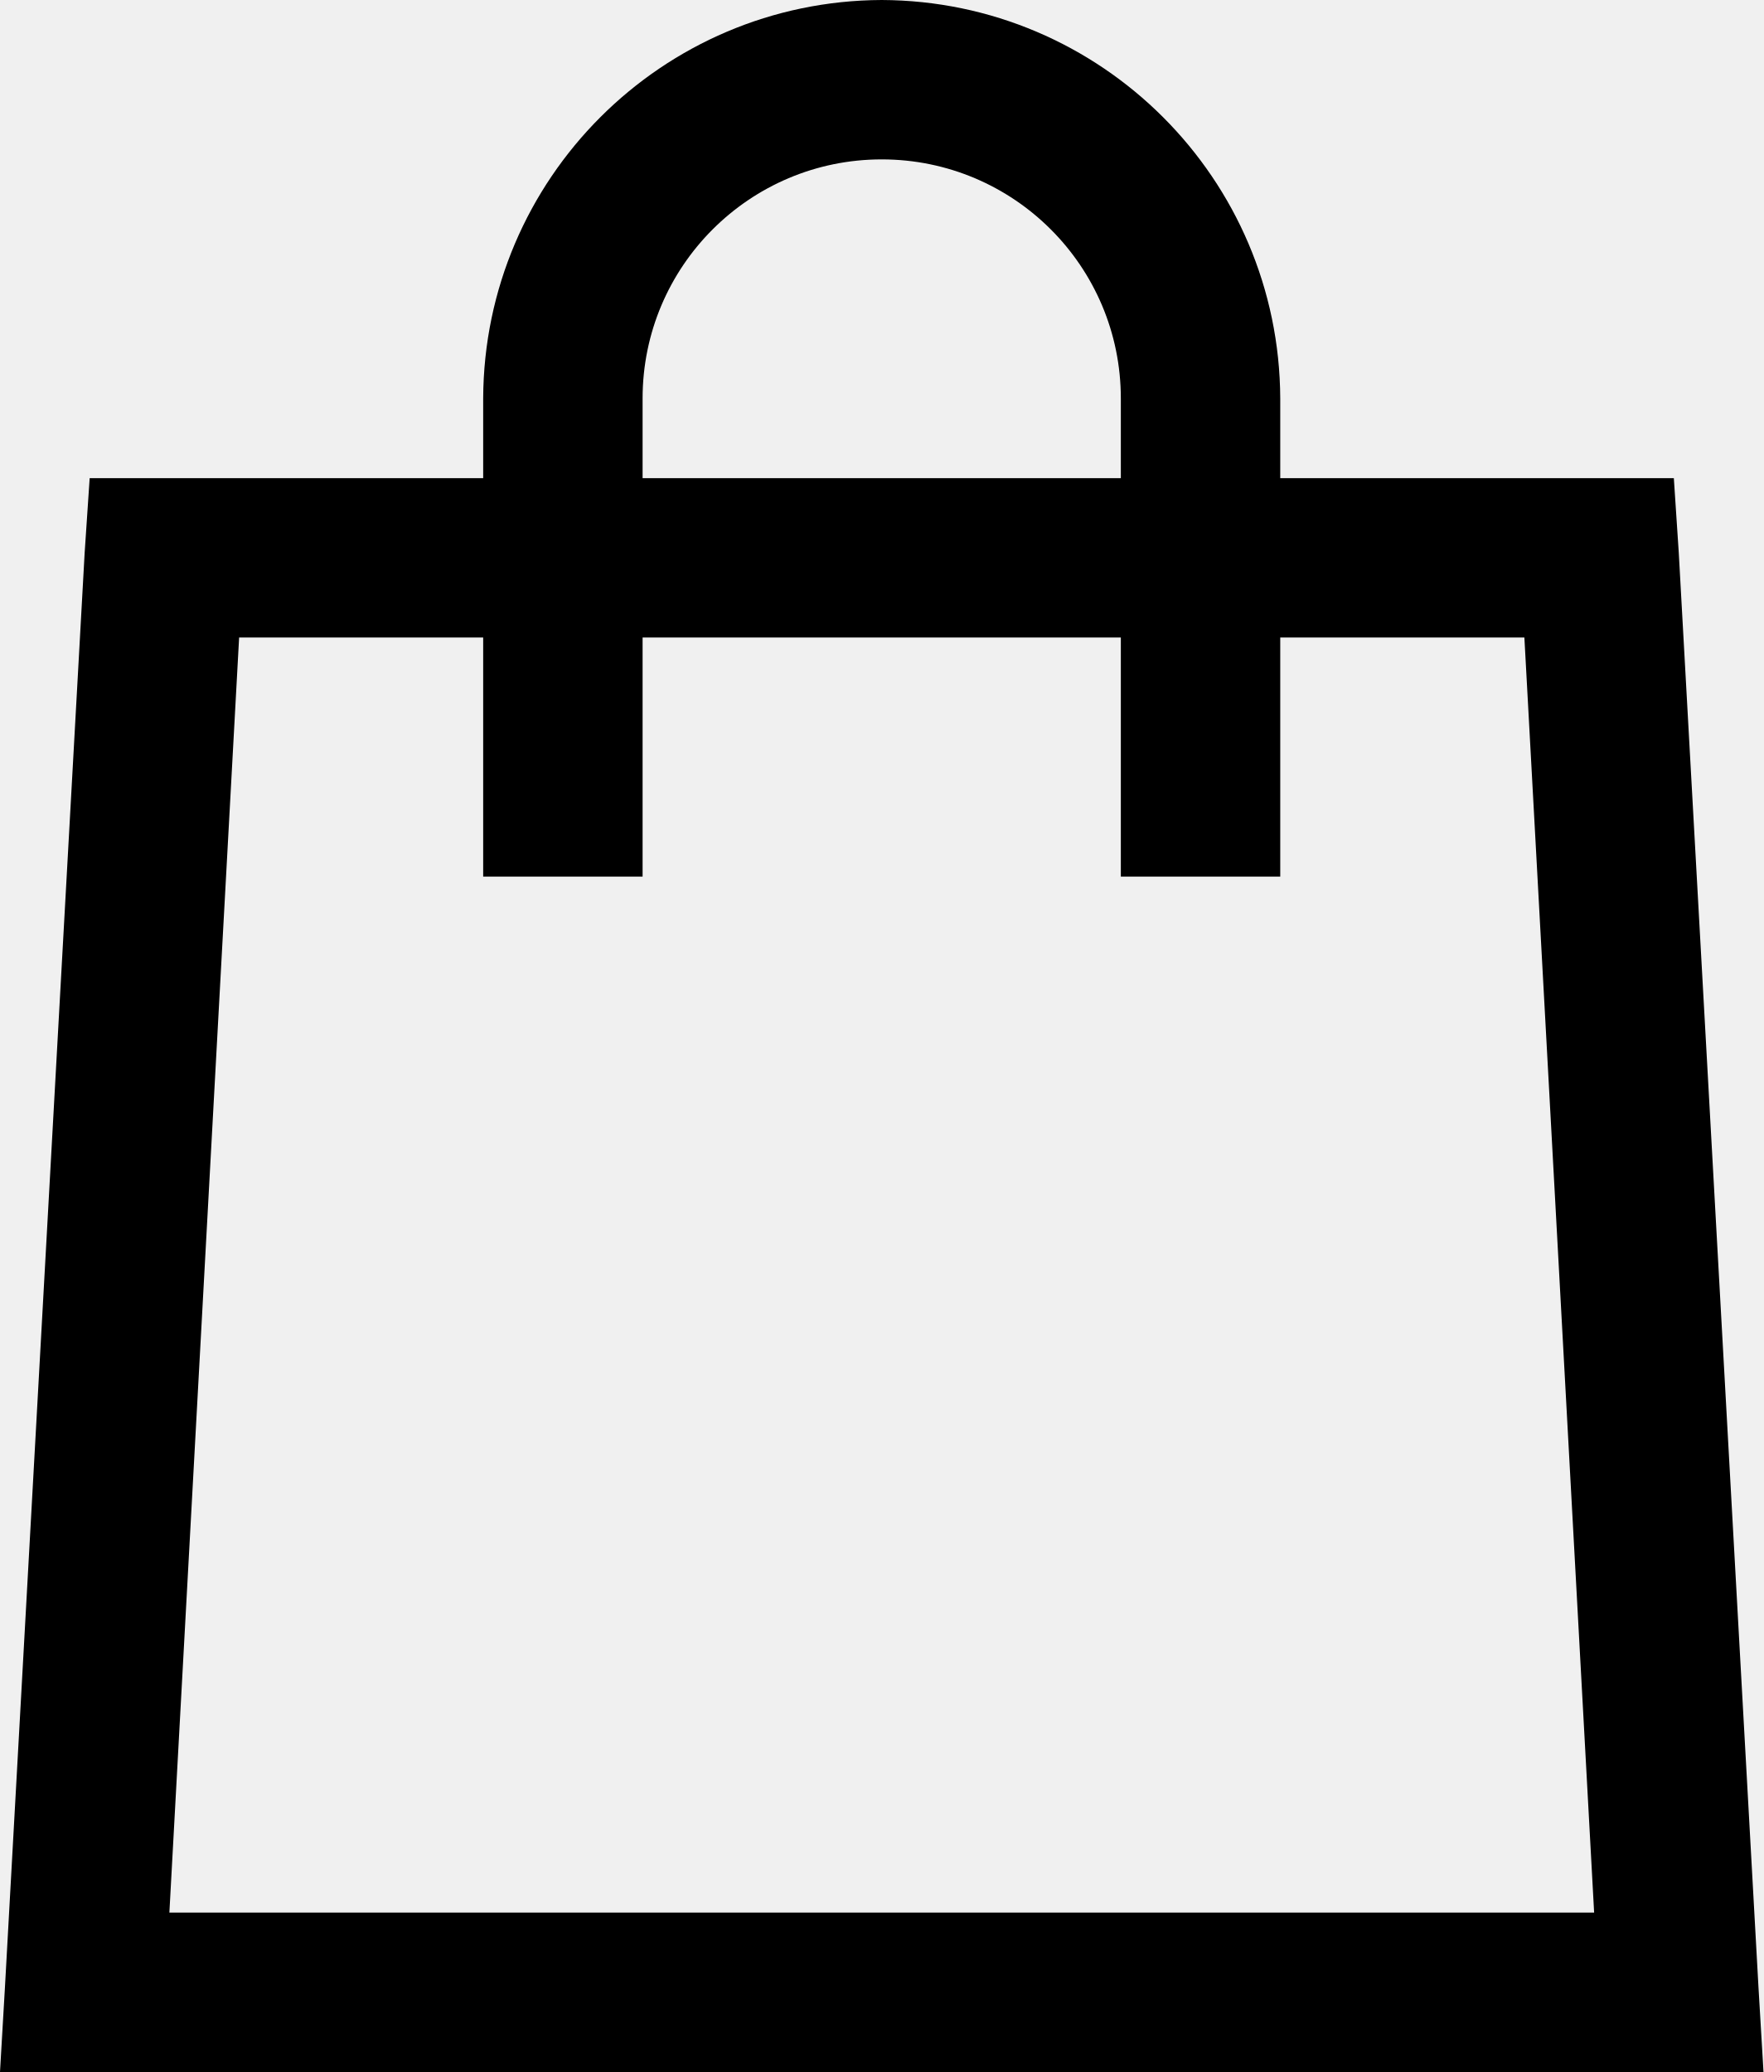
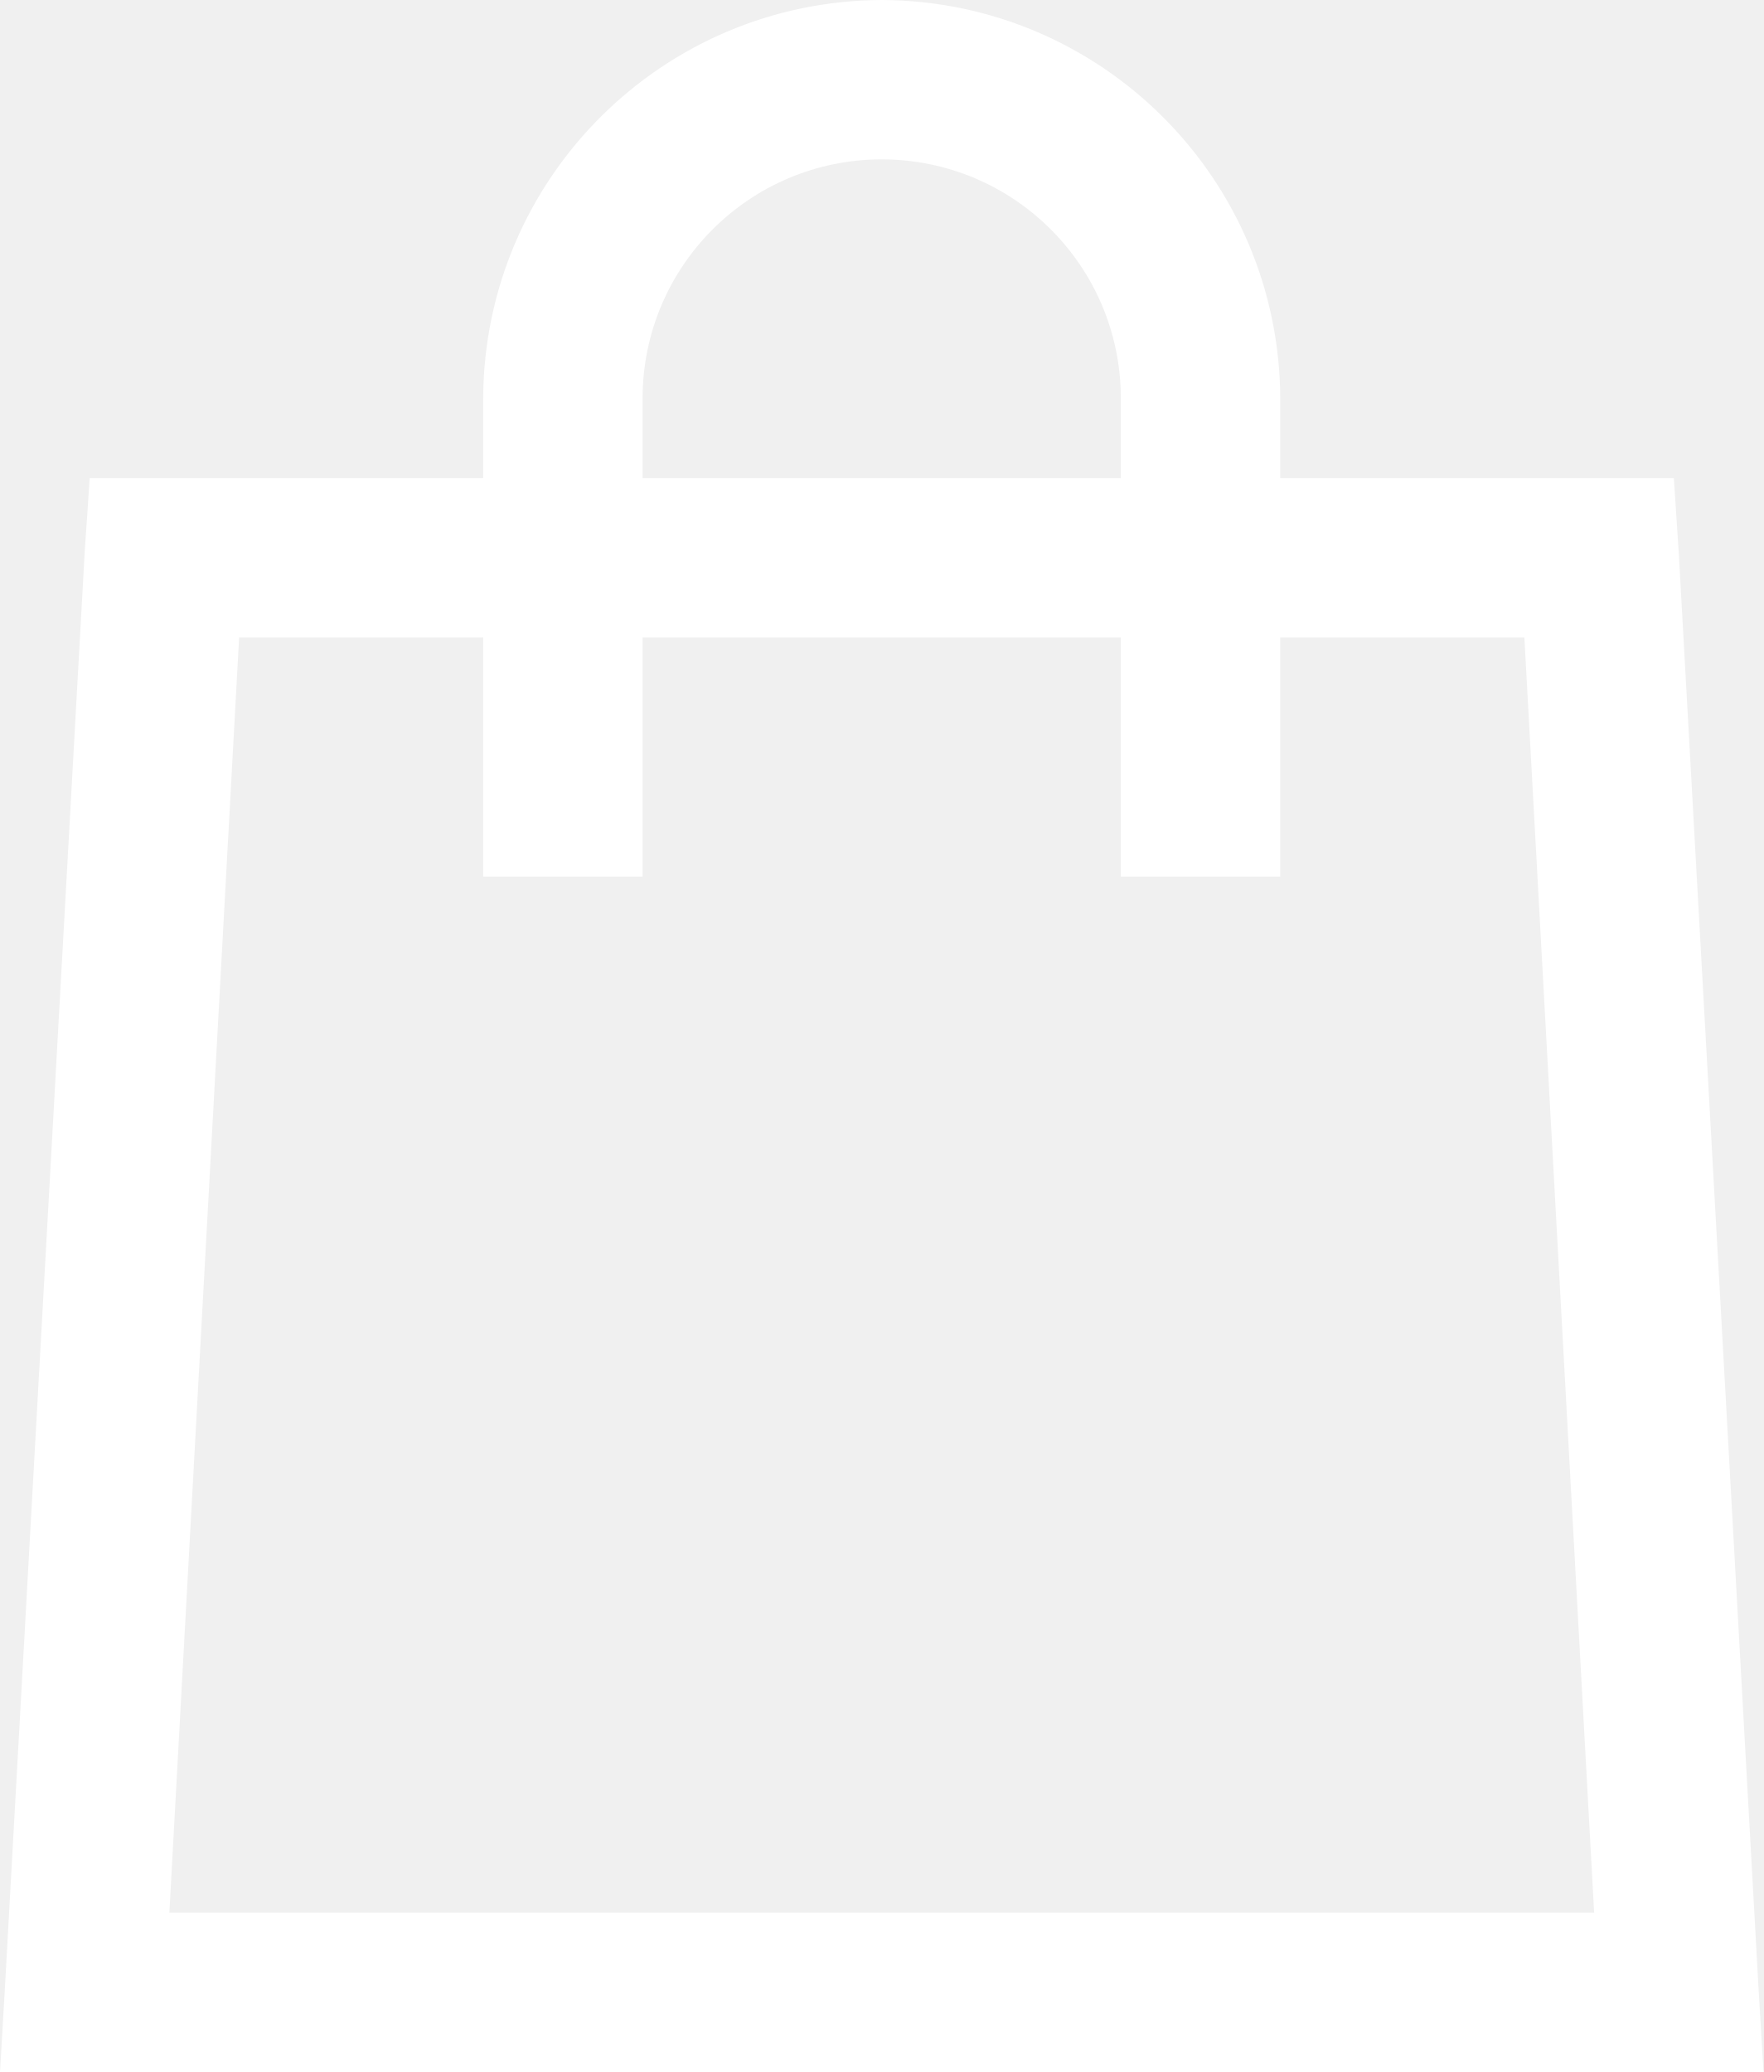
- <svg xmlns="http://www.w3.org/2000/svg" width="22.125" height="26" viewBox="0 0 22.125 26" version="1.1" id="svg3">
-   <defs id="defs7" />
-   <path id="shopping-bag-solid" d="M16,3a5.02,5.02,0,0,0-5,5V9H6.063L6,9.938l-1,18L4.938,29H27.063L27,27.938l-1-18L25.938,9H21V8A5.02,5.02,0,0,0,16,3Zm0,2a3,3,0,0,1,3,3V9H13V8A3,3,0,0,1,16,5ZM7.938,11H11v3h2V11h6v3h2V11h3.063l.875,16H7.063Z" transform="translate(-4.938 -3)" fill="#fff" style="fill:#000000" />
+ <svg xmlns="http://www.w3.org/2000/svg" xmlns:ns1="http://vectornator.io" height="100%" style="fill-rule:nonzero;clip-rule:evenodd;stroke-linecap:round;stroke-linejoin:round;" xml:space="preserve" width="100%" version="1.1" viewBox="0 0 22.125 26">
+   <defs />
+   <g id="Untitled" ns1:layerName="Untitled">
+     <path d="M11.062+0C8.305+0.011+6.073+2.243+6.062+5L6.062+6L1.125+6L1.062+6.938L0.062+24.938L0+26L22.125+26L22.062+24.938L21.062+6.938L21+6L16.062+6L16.062+5C16.051+2.243+13.819+0.011+11.062+0ZM11.062+2C12.719+2+14.062+3.343+14.062+5L14.062+6L8.062+6L8.062+5C8.062+3.343+9.405+2+11.062+2ZM3+8L6.062+8L6.062+11L8.062+11L8.062+8L14.062+8L14.062+11L16.062+11L16.062+8L19.125+8L20+24L2.125+24L3+8Z" opacity="1" fill="#ffffff" />
+   </g>
</svg>
